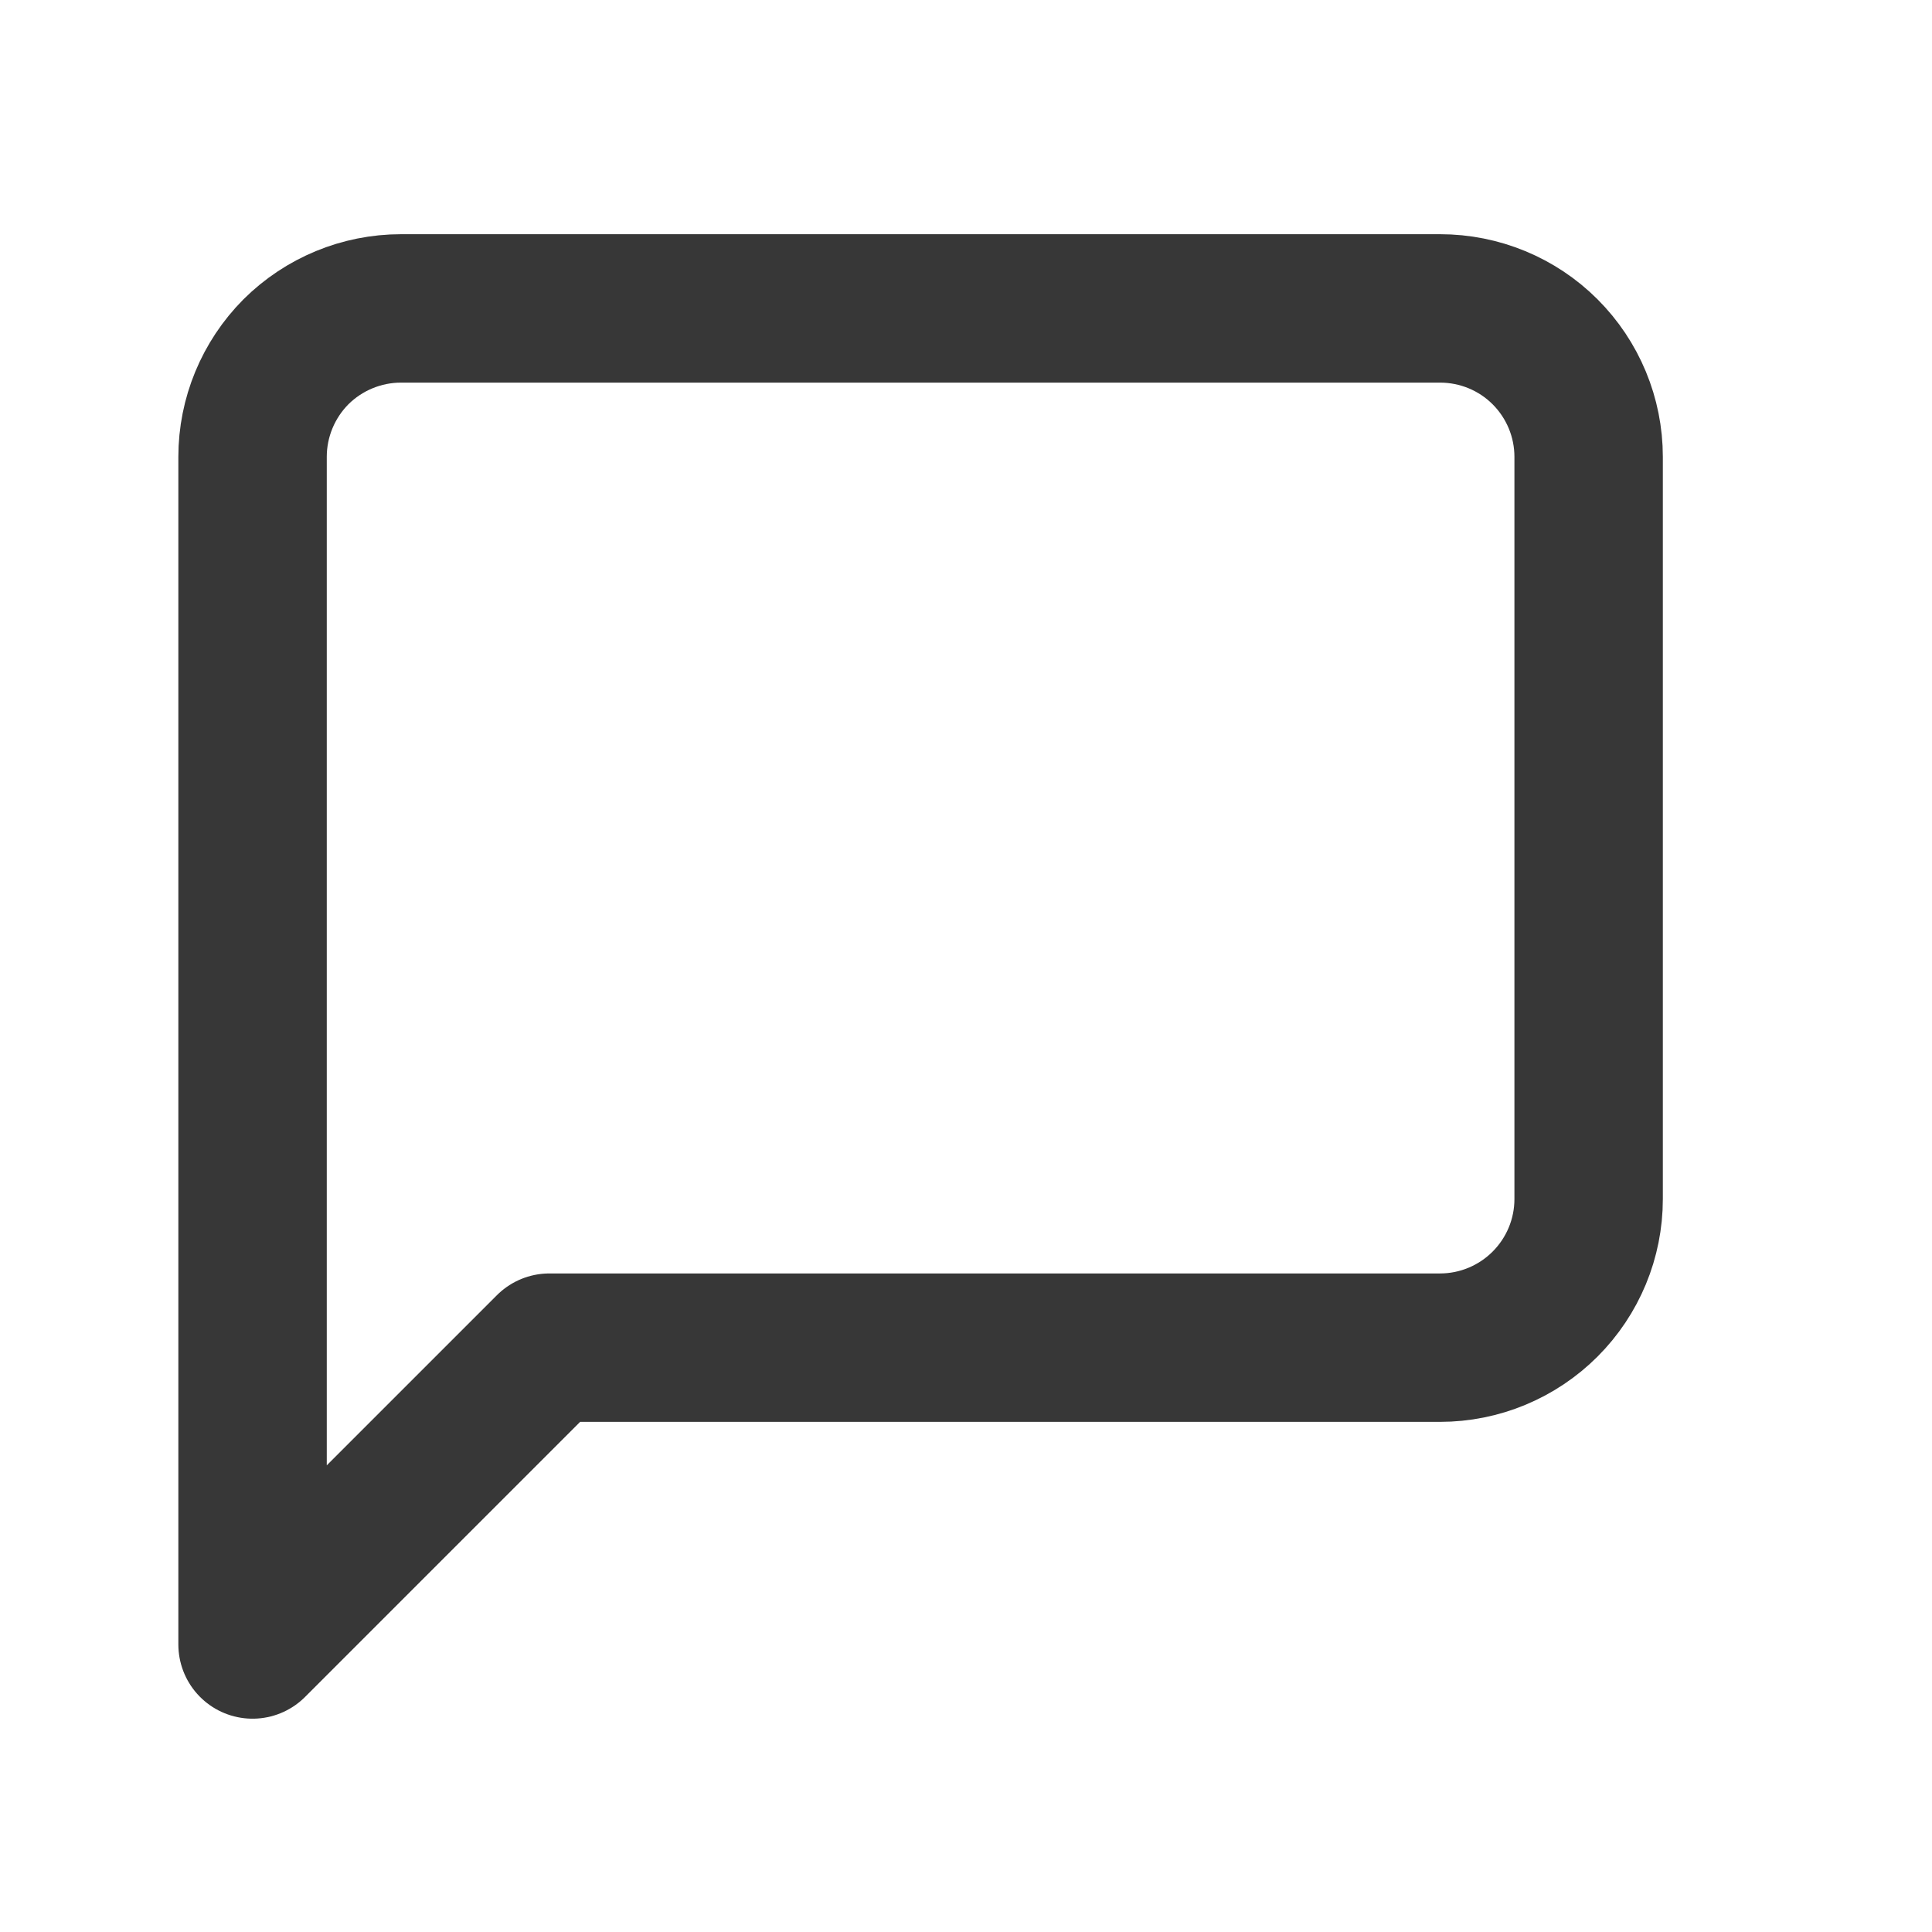
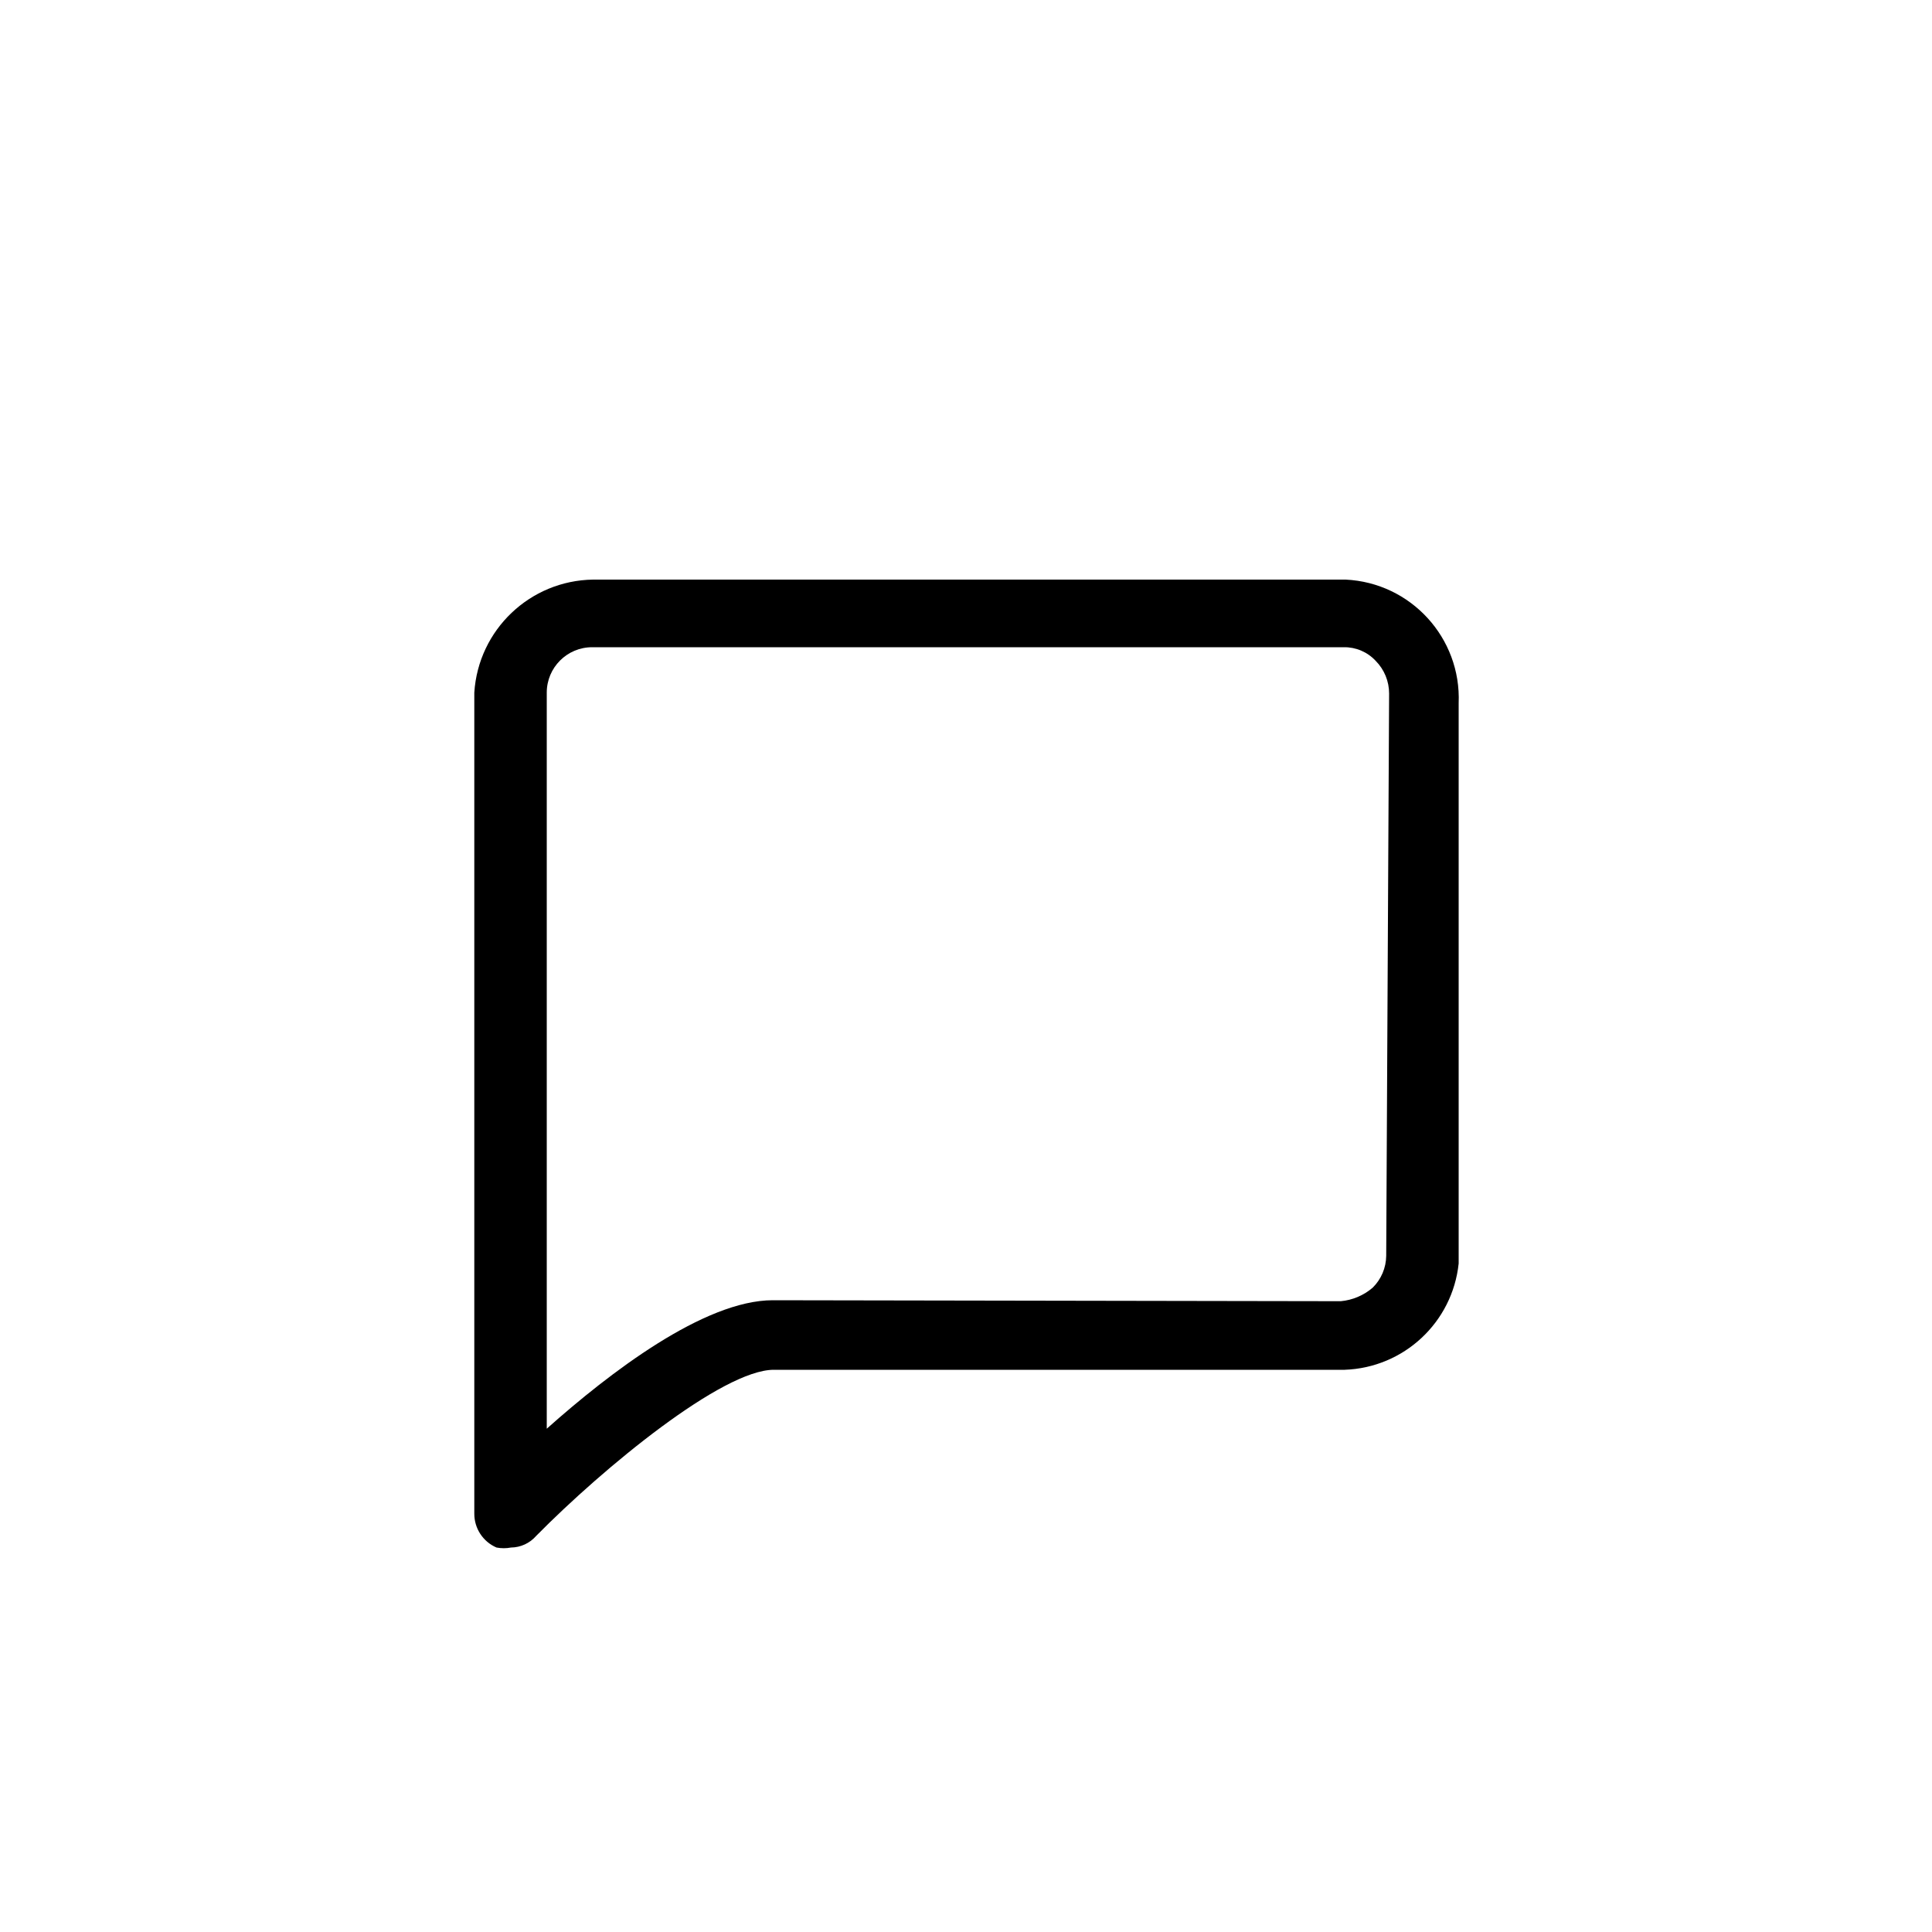
- <svg xmlns="http://www.w3.org/2000/svg" width="11" height="11" viewBox="0 0 11 11" fill="none">
-   <path d="M9.045 6.827C9.045 7.051 8.956 7.266 8.797 7.425C8.639 7.583 8.424 7.673 8.199 7.673H3.128L1.438 9.363V2.601C1.438 2.377 1.527 2.162 1.685 2.003C1.844 1.845 2.059 1.756 2.283 1.756H8.199C8.424 1.756 8.639 1.845 8.797 2.003C8.956 2.162 9.045 2.377 9.045 2.601V6.827Z" stroke="#373737" stroke-width="0.845" stroke-linecap="round" stroke-linejoin="round" />
+ <svg xmlns="http://www.w3.org/2000/svg" width="20px" height="20px" viewBox="0 -0.08 20 20" data-name="Capa 1" id="Capa_1">
+   <path d="M13.93,5.92l-7.79,0h0A1.25,1.25,0,0,0,4.91,7.09l0,8.5a.38.38,0,0,0,.23.35.4.4,0,0,0,.15,0,.35.35,0,0,0,.26-.12c.7-.71,1.93-1.72,2.46-1.72H8l5.92,0h0A1.23,1.23,0,0,0,15.1,13l0-5.8A1.23,1.23,0,0,0,13.93,5.92Zm.42,7a.47.47,0,0,1-.14.33.59.59,0,0,1-.33.14L8,13.38c-.71,0-1.69.75-2.34,1.33l0-7.62a.47.47,0,0,1,.47-.47h0l7.78,0a.44.44,0,0,1,.33.14.48.48,0,0,1,.14.34Z" />
</svg>
